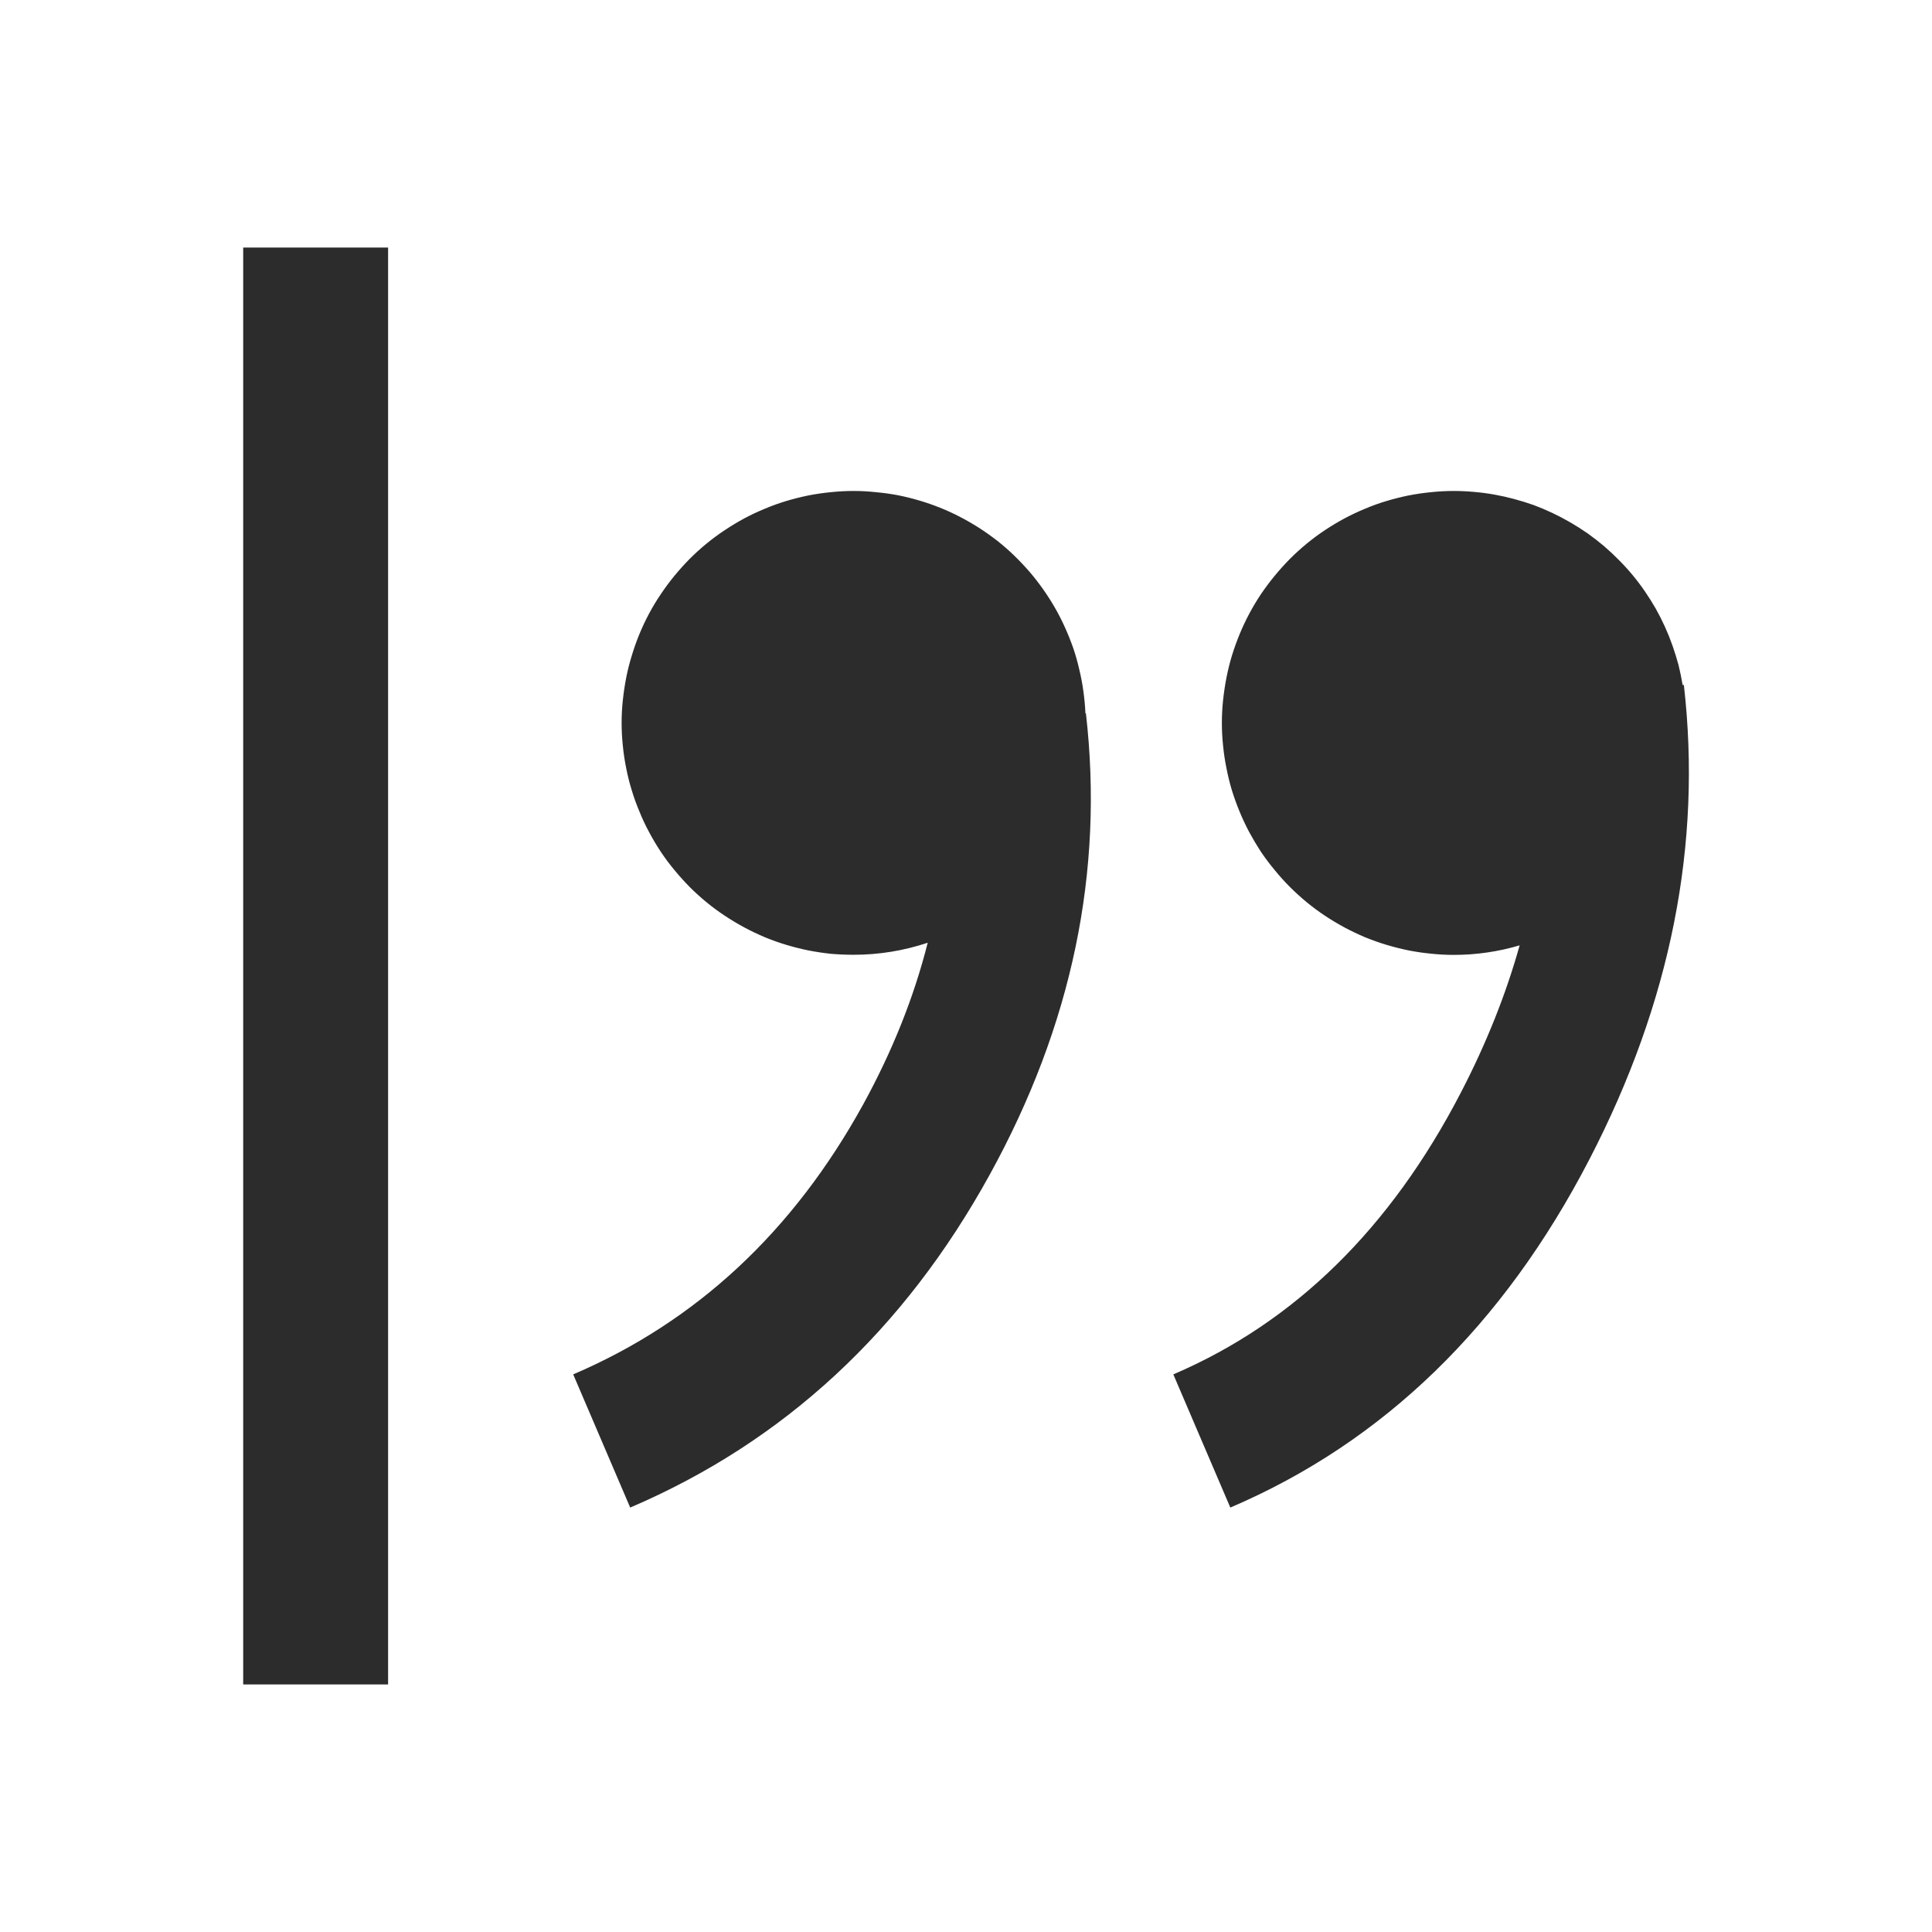
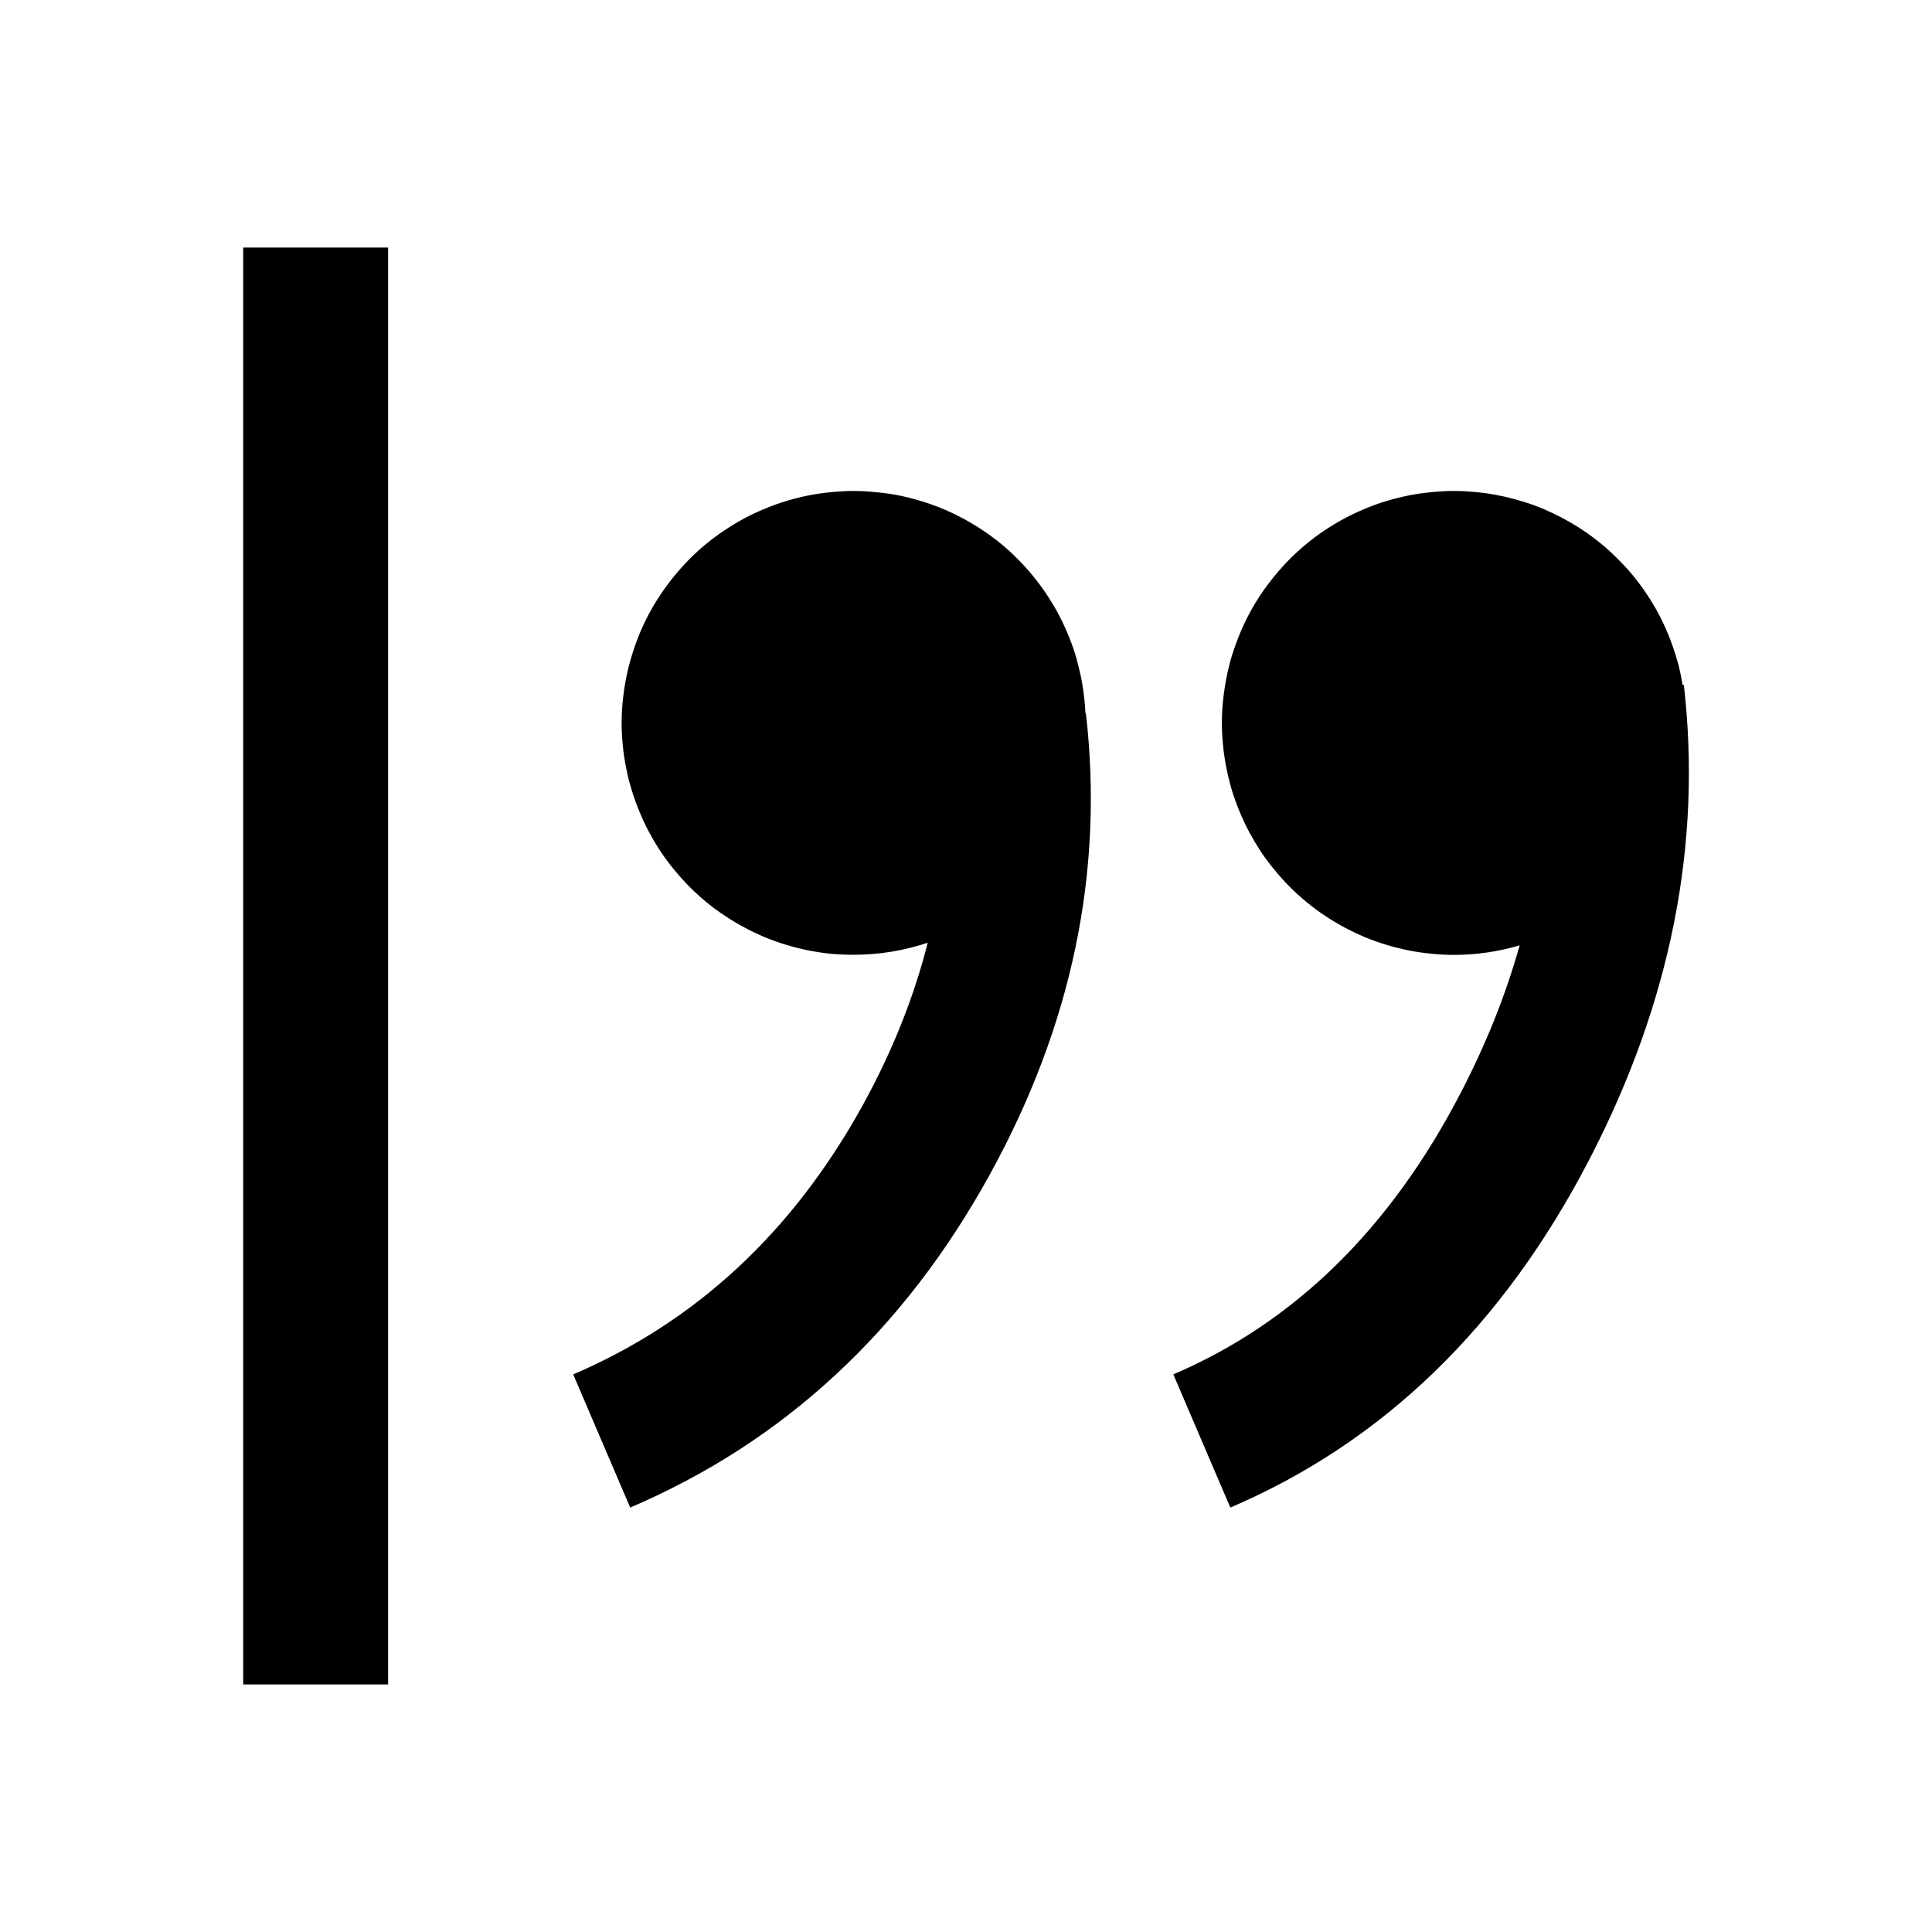
<svg xmlns="http://www.w3.org/2000/svg" t="1753945520686" class="icon" viewBox="0 0 1024 1024" version="1.1" p-id="26570" width="32" height="32">
-   <path d="M128.896 131.2v761.6h76.8V131.2h-76.8z m362.88 368.448q-19.2 6.4-39.296 6.4-6.08 0-12.096-0.512-6.016-0.64-11.904-1.792-5.952-1.216-11.712-2.944t-11.328-4.032q-5.632-2.368-10.88-5.184-5.376-2.88-10.368-6.208-5.056-3.328-9.728-7.168-4.672-3.84-8.96-8.128-4.224-4.288-8.064-8.96-3.84-4.608-7.168-9.6-3.392-5.12-6.208-10.432-2.88-5.312-5.12-10.88-2.368-5.568-4.096-11.328-1.792-5.76-2.944-11.712-1.216-5.952-1.792-11.968-0.64-6.016-0.64-12.032t0.64-12.032q0.64-6.016 1.792-11.968 1.152-5.888 2.944-11.648 1.728-5.76 4.032-11.392 2.304-5.568 5.12-10.88 2.88-5.376 6.272-10.368 3.328-4.992 7.168-9.664 3.84-4.672 8.064-8.96 4.288-4.288 8.96-8.128 4.672-3.84 9.728-7.168 4.992-3.328 10.304-6.208 5.312-2.816 10.88-5.12 5.632-2.368 11.392-4.096 5.76-1.728 11.712-2.944 5.888-1.152 11.904-1.728 6.016-0.64 12.096-0.64 5.824 0 11.712 0.64 5.824 0.512 11.648 1.6 5.76 1.152 11.392 2.816t11.072 3.84q5.44 2.176 10.688 4.928 5.184 2.688 10.176 5.888 4.928 3.2 9.536 6.784 4.608 3.648 8.832 7.744 4.224 4.096 8.064 8.512 3.84 4.48 7.232 9.28 3.392 4.8 6.336 9.92 2.944 5.12 5.312 10.432 2.432 5.376 4.352 10.88 1.92 5.632 3.2 11.328 1.408 5.76 2.176 11.52 0.832 5.824 1.088 11.712h0.256q14.464 125.696-50.944 244.48-68.288 124.16-190.592 176.512l-30.208-70.592q97.92-41.92 153.6-142.912 23.36-42.56 34.304-85.888z m313.664 1.408q-17.088 5.056-34.88 5.056-6.016 0-12.032-0.64-6.016-0.576-11.904-1.728-5.952-1.216-11.712-2.944t-11.392-4.032q-5.568-2.368-10.88-5.184-5.312-2.88-10.368-6.208-4.992-3.328-9.664-7.168-4.672-3.84-8.96-8.128-4.288-4.288-8.064-8.96-3.84-4.608-7.232-9.6-3.328-5.12-6.208-10.432-2.816-5.312-5.12-10.88-2.304-5.568-4.096-11.328-1.728-5.76-2.88-11.712-1.216-5.952-1.792-11.968-0.64-6.016-0.64-12.032t0.64-12.032q0.64-6.016 1.792-11.968 1.152-5.888 2.88-11.648 1.792-5.76 4.096-11.392 2.304-5.568 5.12-10.88 2.88-5.376 6.208-10.368 3.392-4.992 7.232-9.664 3.84-4.672 8.064-8.96 4.288-4.288 8.96-8.128 4.672-3.84 9.664-7.168 5.056-3.328 10.368-6.208 5.312-2.816 10.88-5.12 5.568-2.368 11.392-4.096 5.76-1.728 11.712-2.944 5.888-1.152 11.904-1.728 6.016-0.64 12.032-0.64 5.44 0 10.816 0.512 5.376 0.448 10.688 1.408 5.376 0.96 10.56 2.368 5.248 1.408 10.304 3.2 5.12 1.92 9.984 4.224 4.864 2.304 9.6 5.056 4.608 2.688 9.024 5.76 4.48 3.2 8.576 6.656 4.096 3.52 7.872 7.36 3.84 3.84 7.296 8 3.456 4.16 6.528 8.64 3.072 4.48 5.76 9.152 2.624 4.672 4.864 9.6 2.24 4.928 4.032 10.048 1.792 5.12 3.2 10.304 1.28 5.248 2.176 10.624l0.64-0.128q14.528 126.72-49.92 251.2-68.672 132.736-190.464 184.832l-30.208-70.592q96.448-41.28 152.512-149.568 20.16-38.912 31.04-77.824z" fill="#2c2c2c" p-id="26571" />
+   <path d="M128.896 131.2v761.6h76.8V131.2h-76.8z m362.88 368.448q-19.2 6.4-39.296 6.4-6.08 0-12.096-0.512-6.016-0.64-11.904-1.792-5.952-1.216-11.712-2.944t-11.328-4.032q-5.632-2.368-10.88-5.184-5.376-2.88-10.368-6.208-5.056-3.328-9.728-7.168-4.672-3.84-8.96-8.128-4.224-4.288-8.064-8.96-3.84-4.608-7.168-9.6-3.392-5.12-6.208-10.432-2.88-5.312-5.12-10.88-2.368-5.568-4.096-11.328-1.792-5.76-2.944-11.712-1.216-5.952-1.792-11.968-0.64-6.016-0.64-12.032t0.64-12.032q0.64-6.016 1.792-11.968 1.152-5.888 2.944-11.648 1.728-5.76 4.032-11.392 2.304-5.568 5.12-10.88 2.88-5.376 6.272-10.368 3.328-4.992 7.168-9.664 3.84-4.672 8.064-8.96 4.288-4.288 8.96-8.128 4.672-3.84 9.728-7.168 4.992-3.328 10.304-6.208 5.312-2.816 10.88-5.12 5.632-2.368 11.392-4.096 5.76-1.728 11.712-2.944 5.888-1.152 11.904-1.728 6.016-0.64 12.096-0.64 5.824 0 11.712 0.64 5.824 0.512 11.648 1.6 5.76 1.152 11.392 2.816t11.072 3.84q5.44 2.176 10.688 4.928 5.184 2.688 10.176 5.888 4.928 3.2 9.536 6.784 4.608 3.648 8.832 7.744 4.224 4.096 8.064 8.512 3.84 4.48 7.232 9.28 3.392 4.8 6.336 9.92 2.944 5.12 5.312 10.432 2.432 5.376 4.352 10.88 1.92 5.632 3.2 11.328 1.408 5.76 2.176 11.52 0.832 5.824 1.088 11.712h0.256q14.464 125.696-50.944 244.48-68.288 124.16-190.592 176.512l-30.208-70.592q97.92-41.92 153.6-142.912 23.36-42.56 34.304-85.888z m313.664 1.408q-17.088 5.056-34.88 5.056-6.016 0-12.032-0.64-6.016-0.576-11.904-1.728-5.952-1.216-11.712-2.944t-11.392-4.032q-5.568-2.368-10.88-5.184-5.312-2.88-10.368-6.208-4.992-3.328-9.664-7.168-4.672-3.84-8.96-8.128-4.288-4.288-8.064-8.96-3.84-4.608-7.232-9.6-3.328-5.12-6.208-10.432-2.816-5.312-5.12-10.88-2.304-5.568-4.096-11.328-1.728-5.76-2.88-11.712-1.216-5.952-1.792-11.968-0.64-6.016-0.64-12.032t0.64-12.032q0.64-6.016 1.792-11.968 1.152-5.888 2.88-11.648 1.792-5.76 4.096-11.392 2.304-5.568 5.12-10.88 2.88-5.376 6.208-10.368 3.392-4.992 7.232-9.664 3.84-4.672 8.064-8.96 4.288-4.288 8.96-8.128 4.672-3.84 9.664-7.168 5.056-3.328 10.368-6.208 5.312-2.816 10.88-5.12 5.568-2.368 11.392-4.096 5.76-1.728 11.712-2.944 5.888-1.152 11.904-1.728 6.016-0.64 12.032-0.64 5.44 0 10.816 0.512 5.376 0.448 10.688 1.408 5.376 0.96 10.56 2.368 5.248 1.408 10.304 3.2 5.12 1.92 9.984 4.224 4.864 2.304 9.6 5.056 4.608 2.688 9.024 5.76 4.48 3.2 8.576 6.656 4.096 3.52 7.872 7.36 3.84 3.84 7.296 8 3.456 4.16 6.528 8.64 3.072 4.48 5.76 9.152 2.624 4.672 4.864 9.6 2.24 4.928 4.032 10.048 1.792 5.12 3.2 10.304 1.28 5.248 2.176 10.624l0.64-0.128q14.528 126.72-49.92 251.2-68.672 132.736-190.464 184.832l-30.208-70.592q96.448-41.28 152.512-149.568 20.16-38.912 31.04-77.824z" fill="currentColor" p-id="26571" />
</svg>
